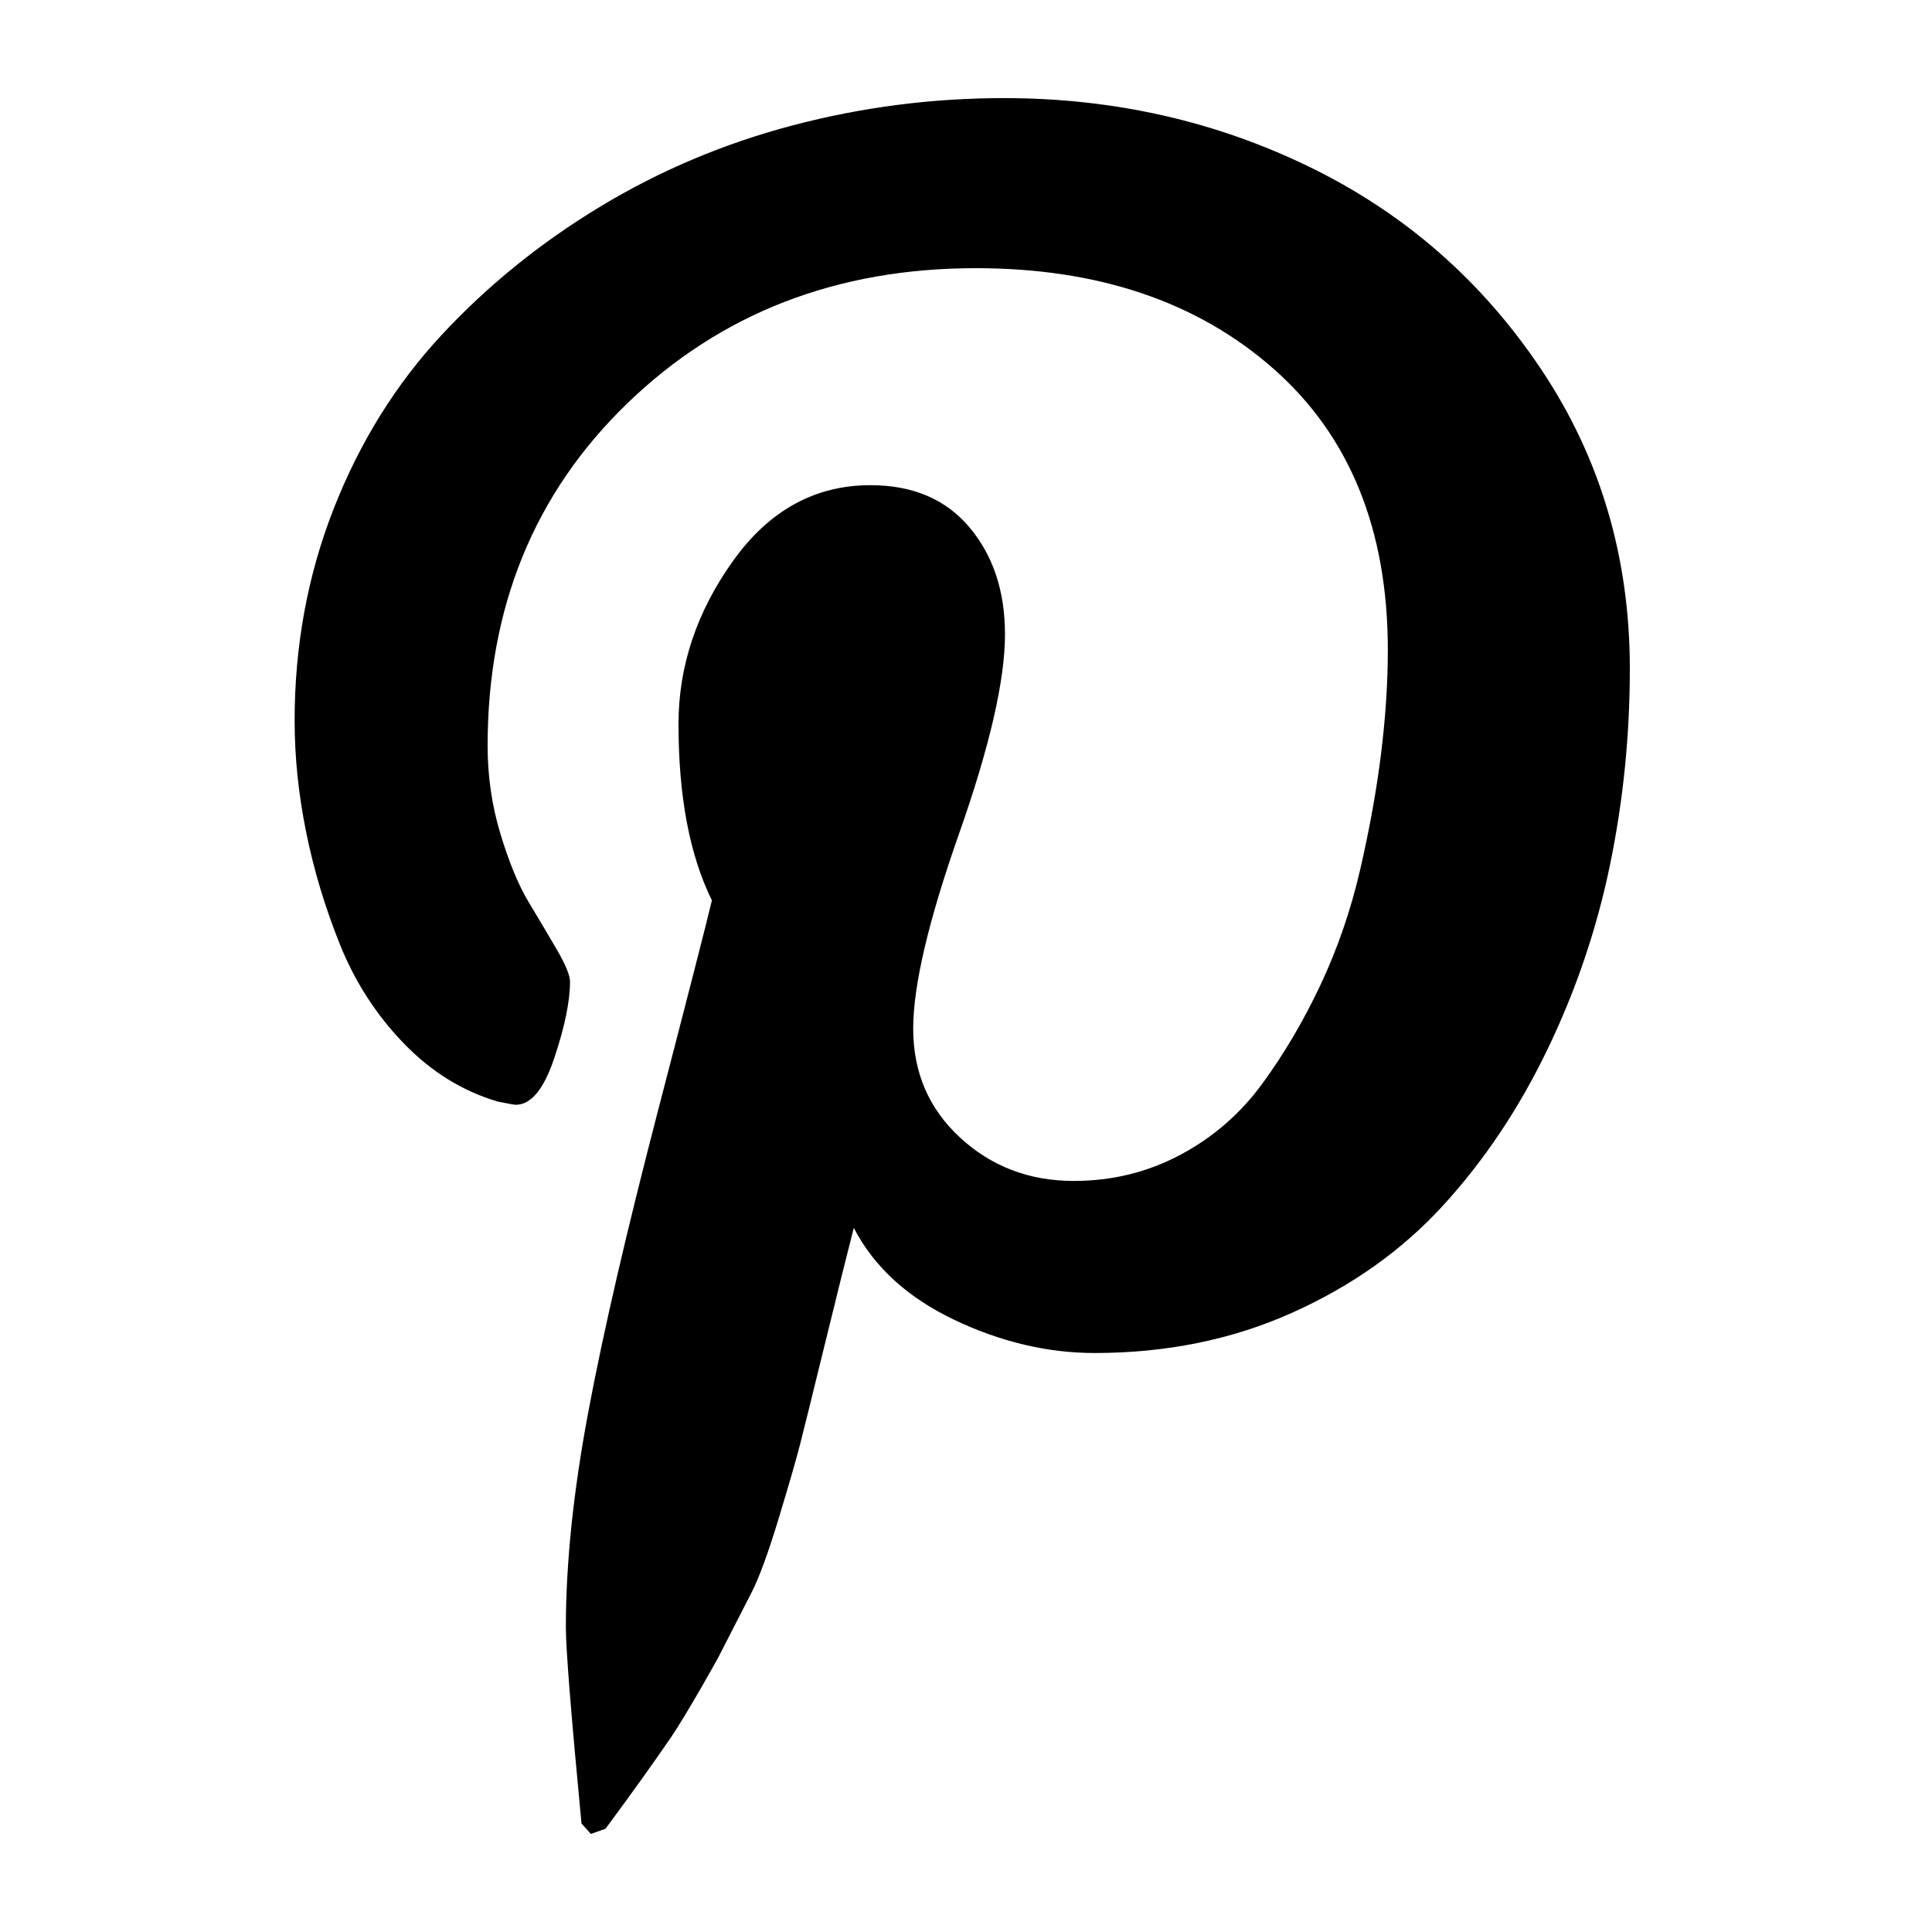
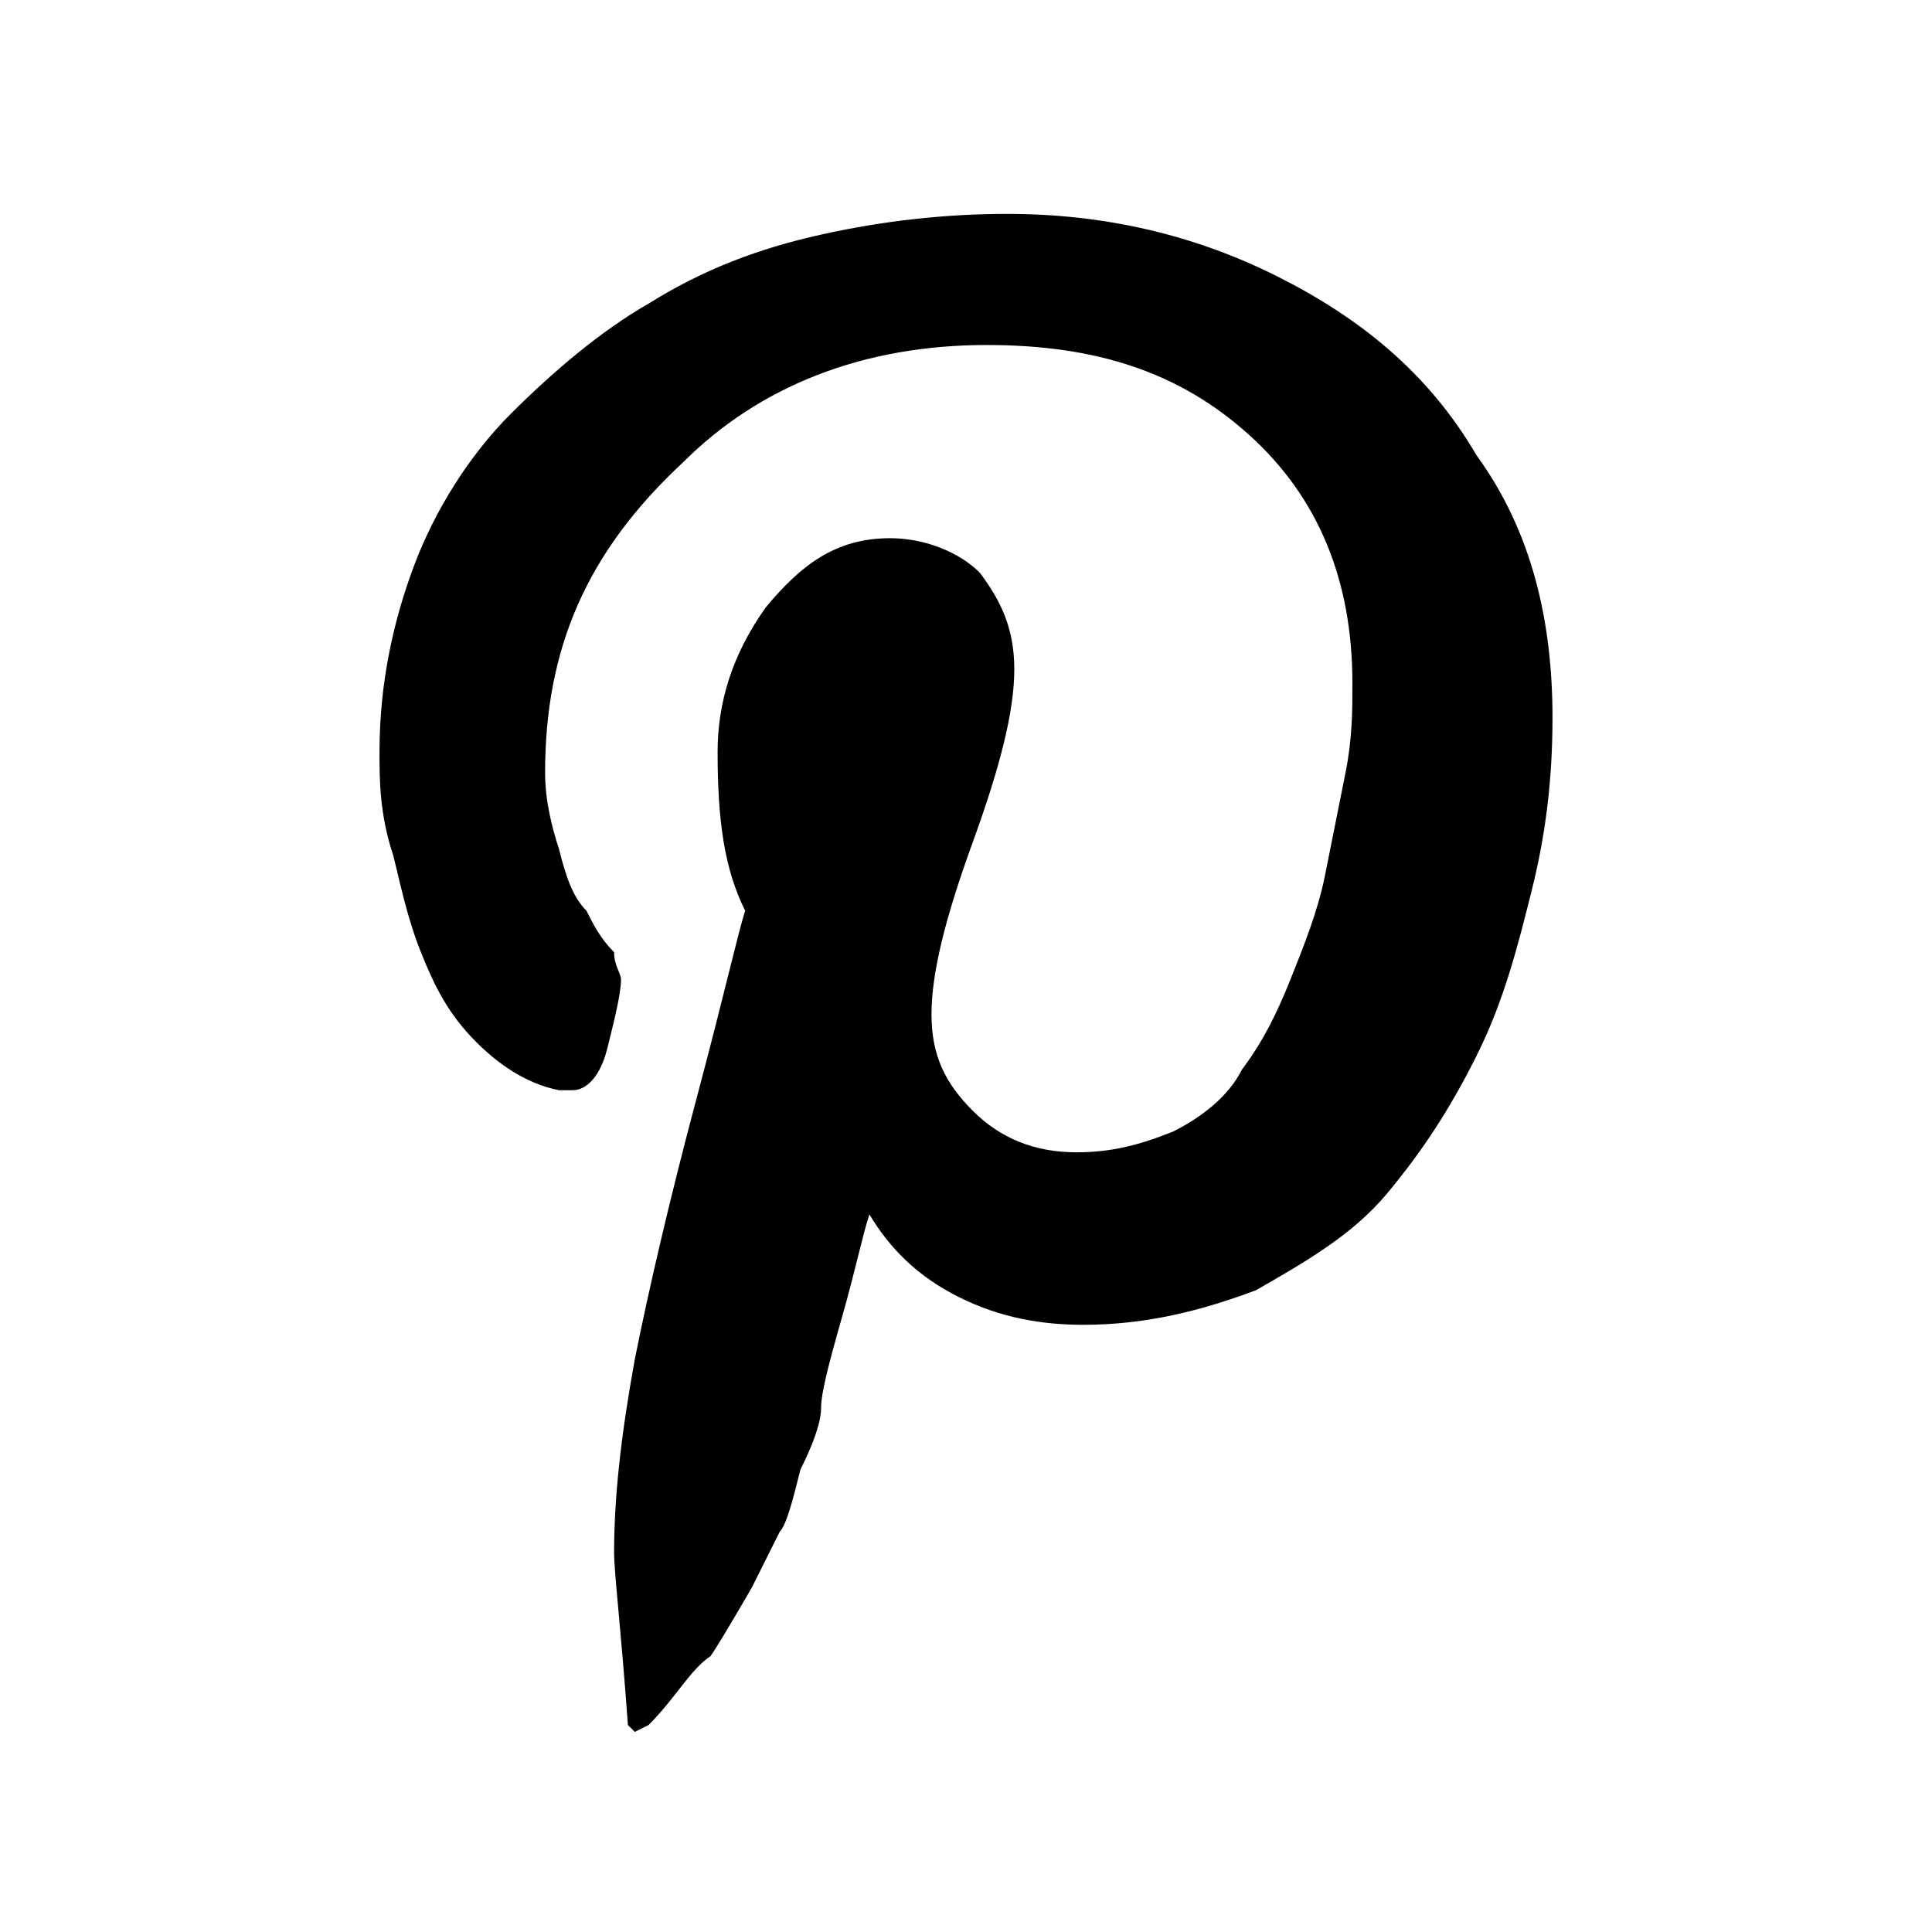
- <svg xmlns="http://www.w3.org/2000/svg" title="pinterest" width="512" height="512" viewBox="0 0 512 512">
-   <path d="M78.077 191.036c0-19.904 3.455-38.656 10.366-56.256 6.91-17.6 16.448-32.943 28.612-46.028s26.17-24.42 42.02-34.002c15.85-9.583 32.896-16.77 51.142-21.562S247.077 26 266.057 26c29.12 0 56.212 6.127 81.275 18.383s45.43 30.086 61.094 53.492c15.664 23.405 23.497 49.852 23.497 79.34 0 17.69-1.75 35.015-5.252 51.97-3.5 16.956-9.03 33.266-16.58 48.93s-16.77 29.44-27.64 41.328c-10.87 11.887-24.23 21.38-40.08 28.474-15.85 7.095-33.266 10.644-52.247 10.644-12.533 0-24.973-2.94-37.32-8.84-12.35-5.9-21.194-14-26.54-24.32-1.842 7.19-4.422 17.557-7.74 31.1-3.316 13.548-5.482 22.3-6.496 26.265-1.013 3.963-2.903 10.506-5.667 19.628-2.768 9.125-5.16 15.668-7.19 19.63l-8.85 17.277s-8.11 14.697-12.716 21.423c-4.61 6.726-10.32 14.697-17.14 23.91l-3.87 1.38-2.49-2.762c-2.764-28.932-4.145-46.255-4.145-51.97 0-16.953 1.98-35.982 5.94-57.084 3.96-21.104 10.09-47.594 18.38-79.48s13.087-50.59 14.377-56.116c-5.9-11.98-8.848-27.55-8.848-46.72 0-15.295 4.79-29.67 14.372-43.124s21.748-20.18 36.49-20.18c11.243 0 19.998 3.73 26.264 11.194 6.264 7.463 9.397 16.91 9.397 28.334 0 12.166-4.054 29.766-12.163 52.8-8.11 23.04-12.162 40.27-12.162 51.697 0 11.61 4.145 21.24 12.44 28.888 8.292 7.645 18.337 11.47 30.13 11.47 10.136 0 19.535-2.305 28.197-6.91 8.665-4.61 15.898-10.875 21.7-18.8 5.808-7.923 10.968-16.68 15.48-26.262s8.02-19.765 10.508-30.546 4.33-21.01 5.53-30.69c1.2-9.673 1.798-18.84 1.798-27.503 0-31.884-10.09-56.717-30.27-74.5-20.18-17.787-46.485-26.68-78.922-26.68-36.86 0-67.637 11.933-92.333 35.8-24.696 23.865-37.043 54.136-37.043 90.81 0 8.11 1.153 15.94 3.457 23.5 2.306 7.555 4.794 13.544 7.466 17.968 2.67 4.422 5.16 8.614 7.462 12.577 2.3 3.963 3.453 6.774 3.453 8.43 0 5.16-1.382 11.89-4.146 20.183-2.765 8.293-6.174 12.44-10.23 12.44-.37 0-1.934-.277-4.7-.83-9.397-2.765-17.736-7.924-25.016-15.48s-12.9-16.27-16.864-26.13c-3.96-9.86-6.956-19.81-8.983-29.855-2.025-10.044-3.04-19.86-3.04-29.44z" />
+ <svg xmlns="http://www.w3.org/2000/svg" title="pinterest" width="28" height="28" viewBox="0 0 28 28">
+   <path d="M5.5 10.9c0-1 .2-1.9.5-2.7.3-.8.8-1.6 1.4-2.2s1.3-1.2 2-1.6c.8-.5 1.6-.8 2.5-1 .9-.2 1.8-.3 2.7-.3 1.4 0 2.7.3 3.9.9s2.2 1.4 2.9 2.6c.8 1.1 1.1 2.4 1.1 3.8 0 .9-.1 1.7-.3 2.5-.2.8-.4 1.6-.8 2.4s-.8 1.4-1.3 2c-.5.6-1.2 1-1.9 1.4-.8.3-1.6.5-2.5.5-.6 0-1.2-.1-1.8-.4-.6-.3-1-.7-1.3-1.2-.1.3-.2.8-.4 1.5s-.3 1.1-.3 1.3c0 .2-.1.5-.3.9-.1.4-.2.8-.3.9l-.4.8s-.4.7-.6 1c-.3.2-.5.6-.9 1l-.2.1-.1-.1c-.1-1.4-.2-2.2-.2-2.5 0-.8.1-1.7.3-2.8.2-1 .5-2.3.9-3.8s.6-2.4.7-2.7c-.3-.6-.4-1.3-.4-2.3 0-.7.2-1.4.7-2.1.5-.6 1-1 1.8-1 .5 0 1 .2 1.3.5.3.4.5.8.5 1.4 0 .6-.2 1.4-.6 2.5-.4 1.1-.6 1.9-.6 2.5 0 .6.2 1 .6 1.4.4.4.9.6 1.5.6.5 0 .9-.1 1.4-.3.4-.2.8-.5 1-.9.3-.4.5-.8.7-1.3.2-.5.4-1 .5-1.5l.3-1.5c.1-.5.1-.9.1-1.3 0-1.5-.5-2.7-1.5-3.6-1-.9-2.2-1.3-3.8-1.3-1.8 0-3.3.6-4.4 1.7-1.4 1.3-2 2.7-2 4.5 0 .4.1.8.2 1.1.1.4.2.7.4.9.1.2.2.4.4.6 0 .2.1.3.1.4 0 .2-.1.6-.2 1s-.3.6-.5.6h-.2c-.5-.1-.9-.4-1.2-.7-.4-.4-.6-.8-.8-1.3-.2-.5-.3-1-.4-1.4-.2-.6-.2-1.1-.2-1.5z" />
</svg>
